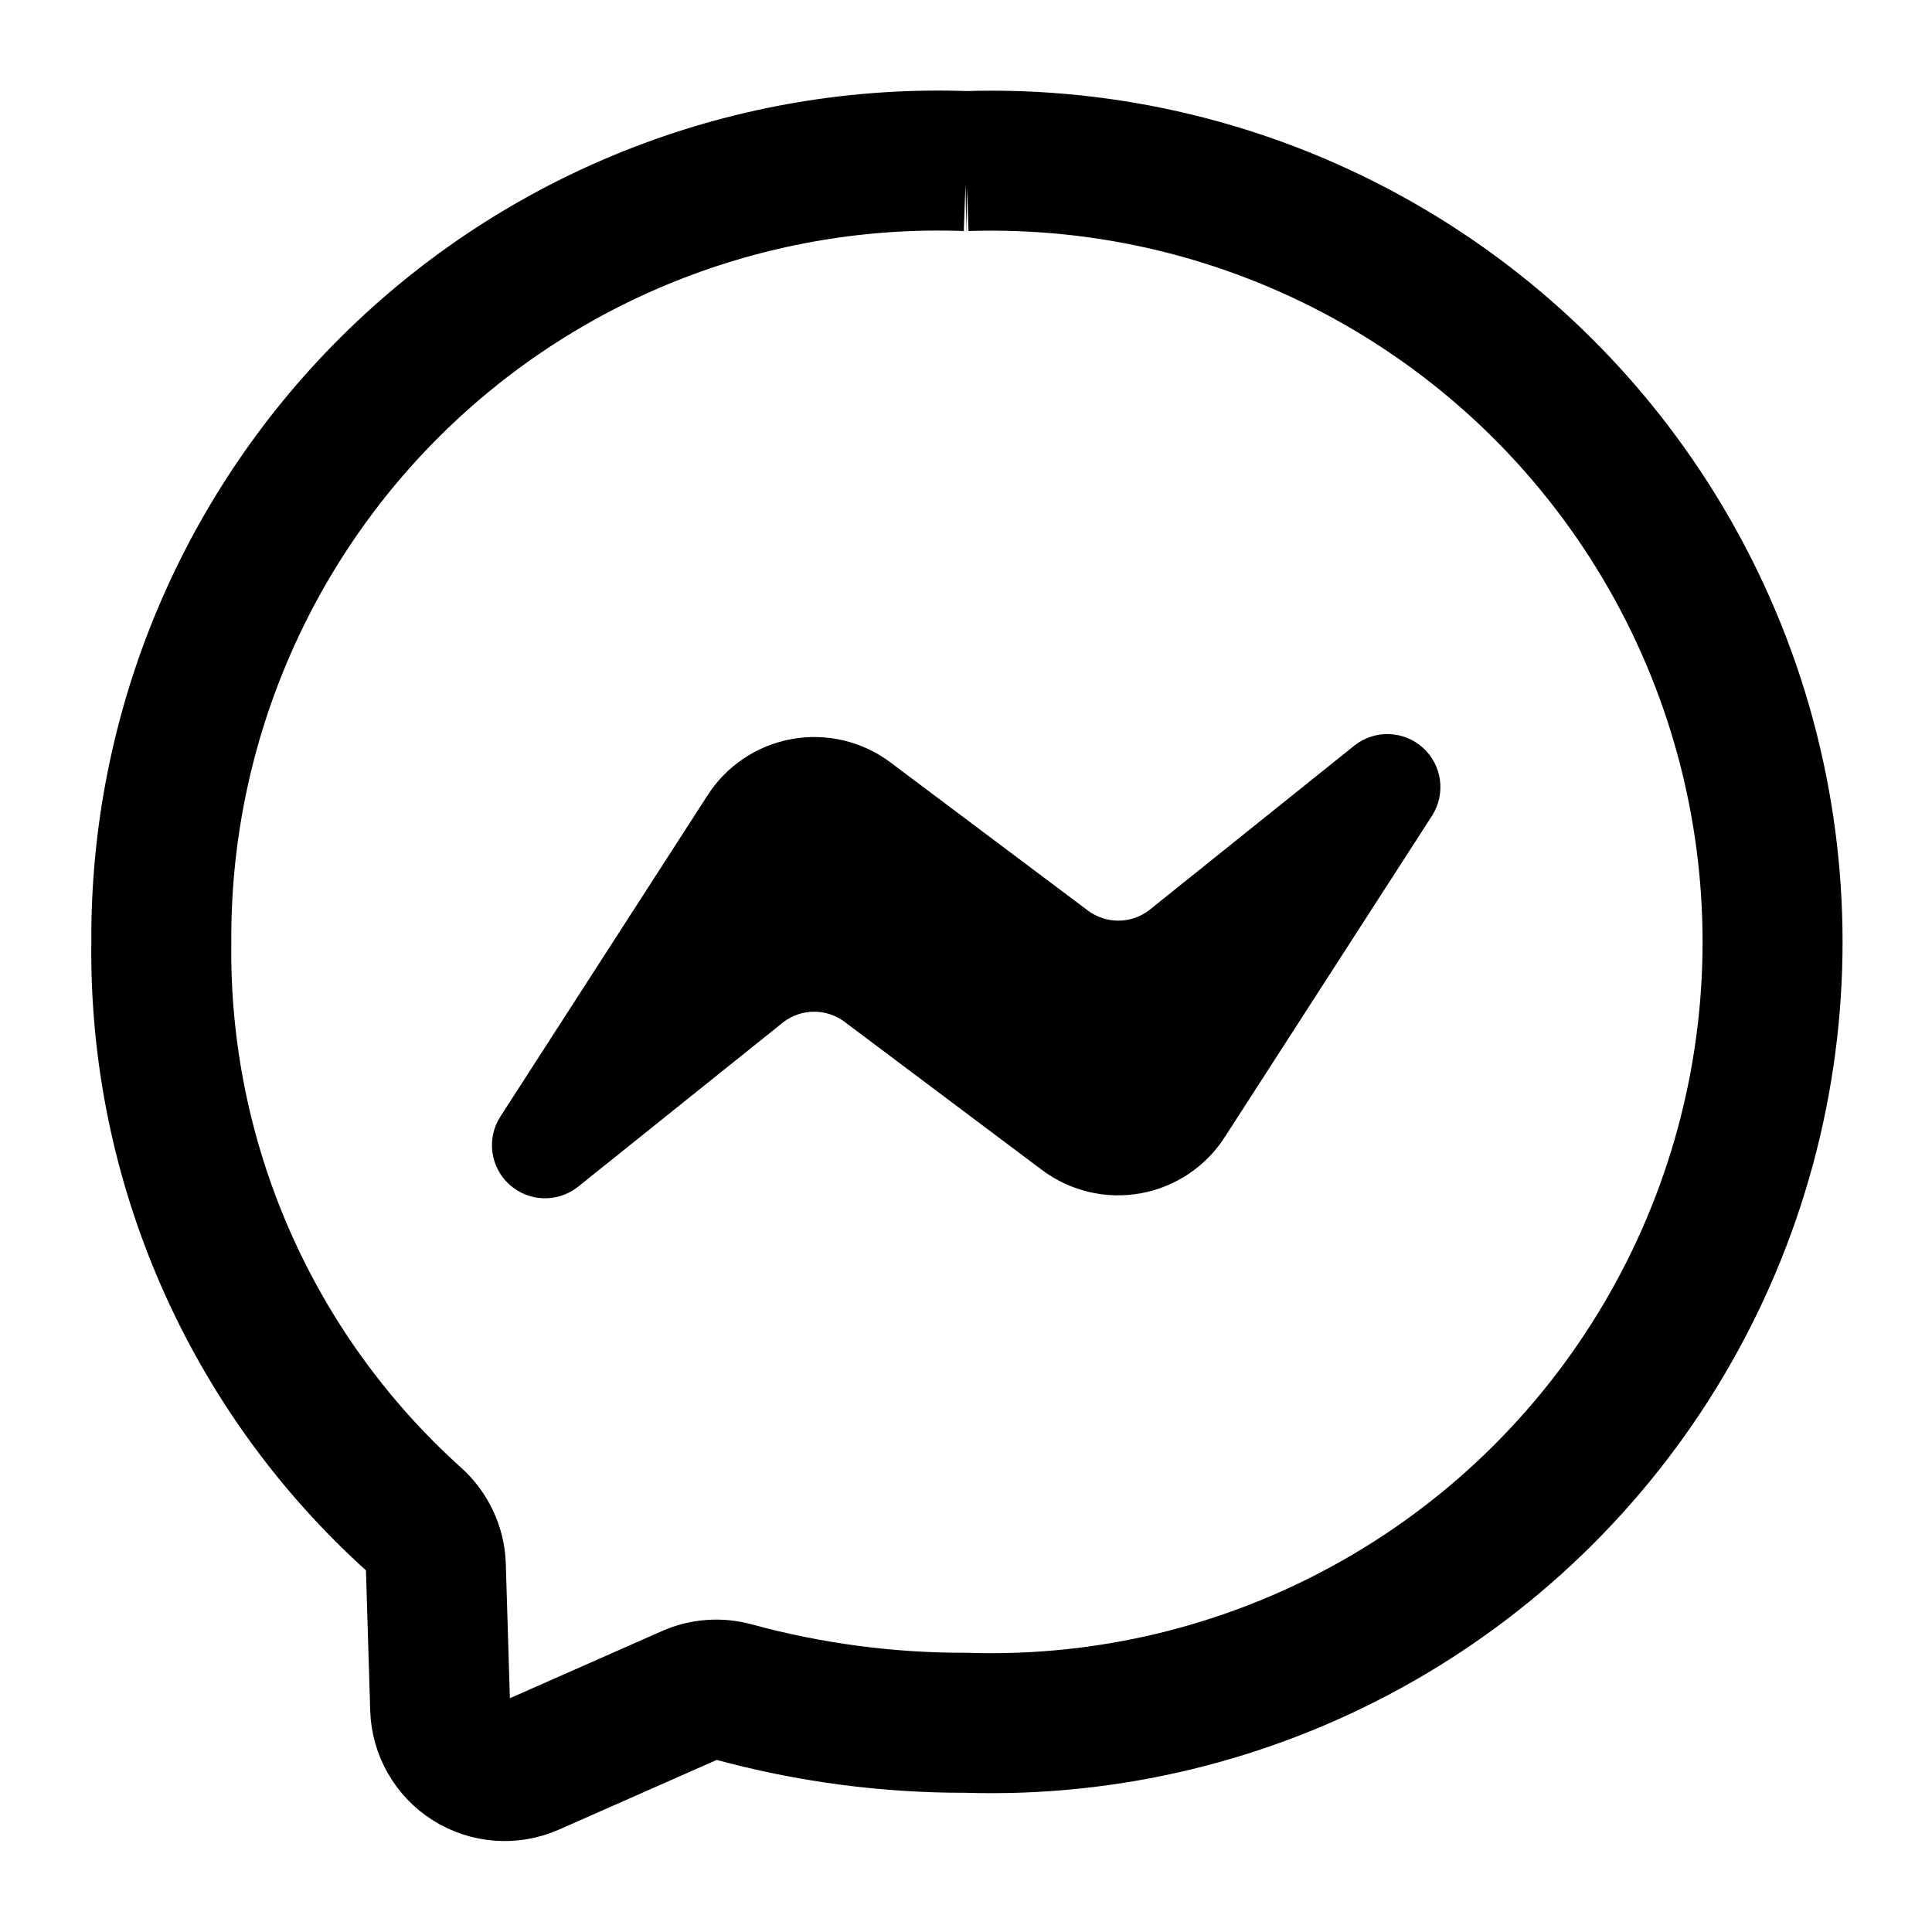
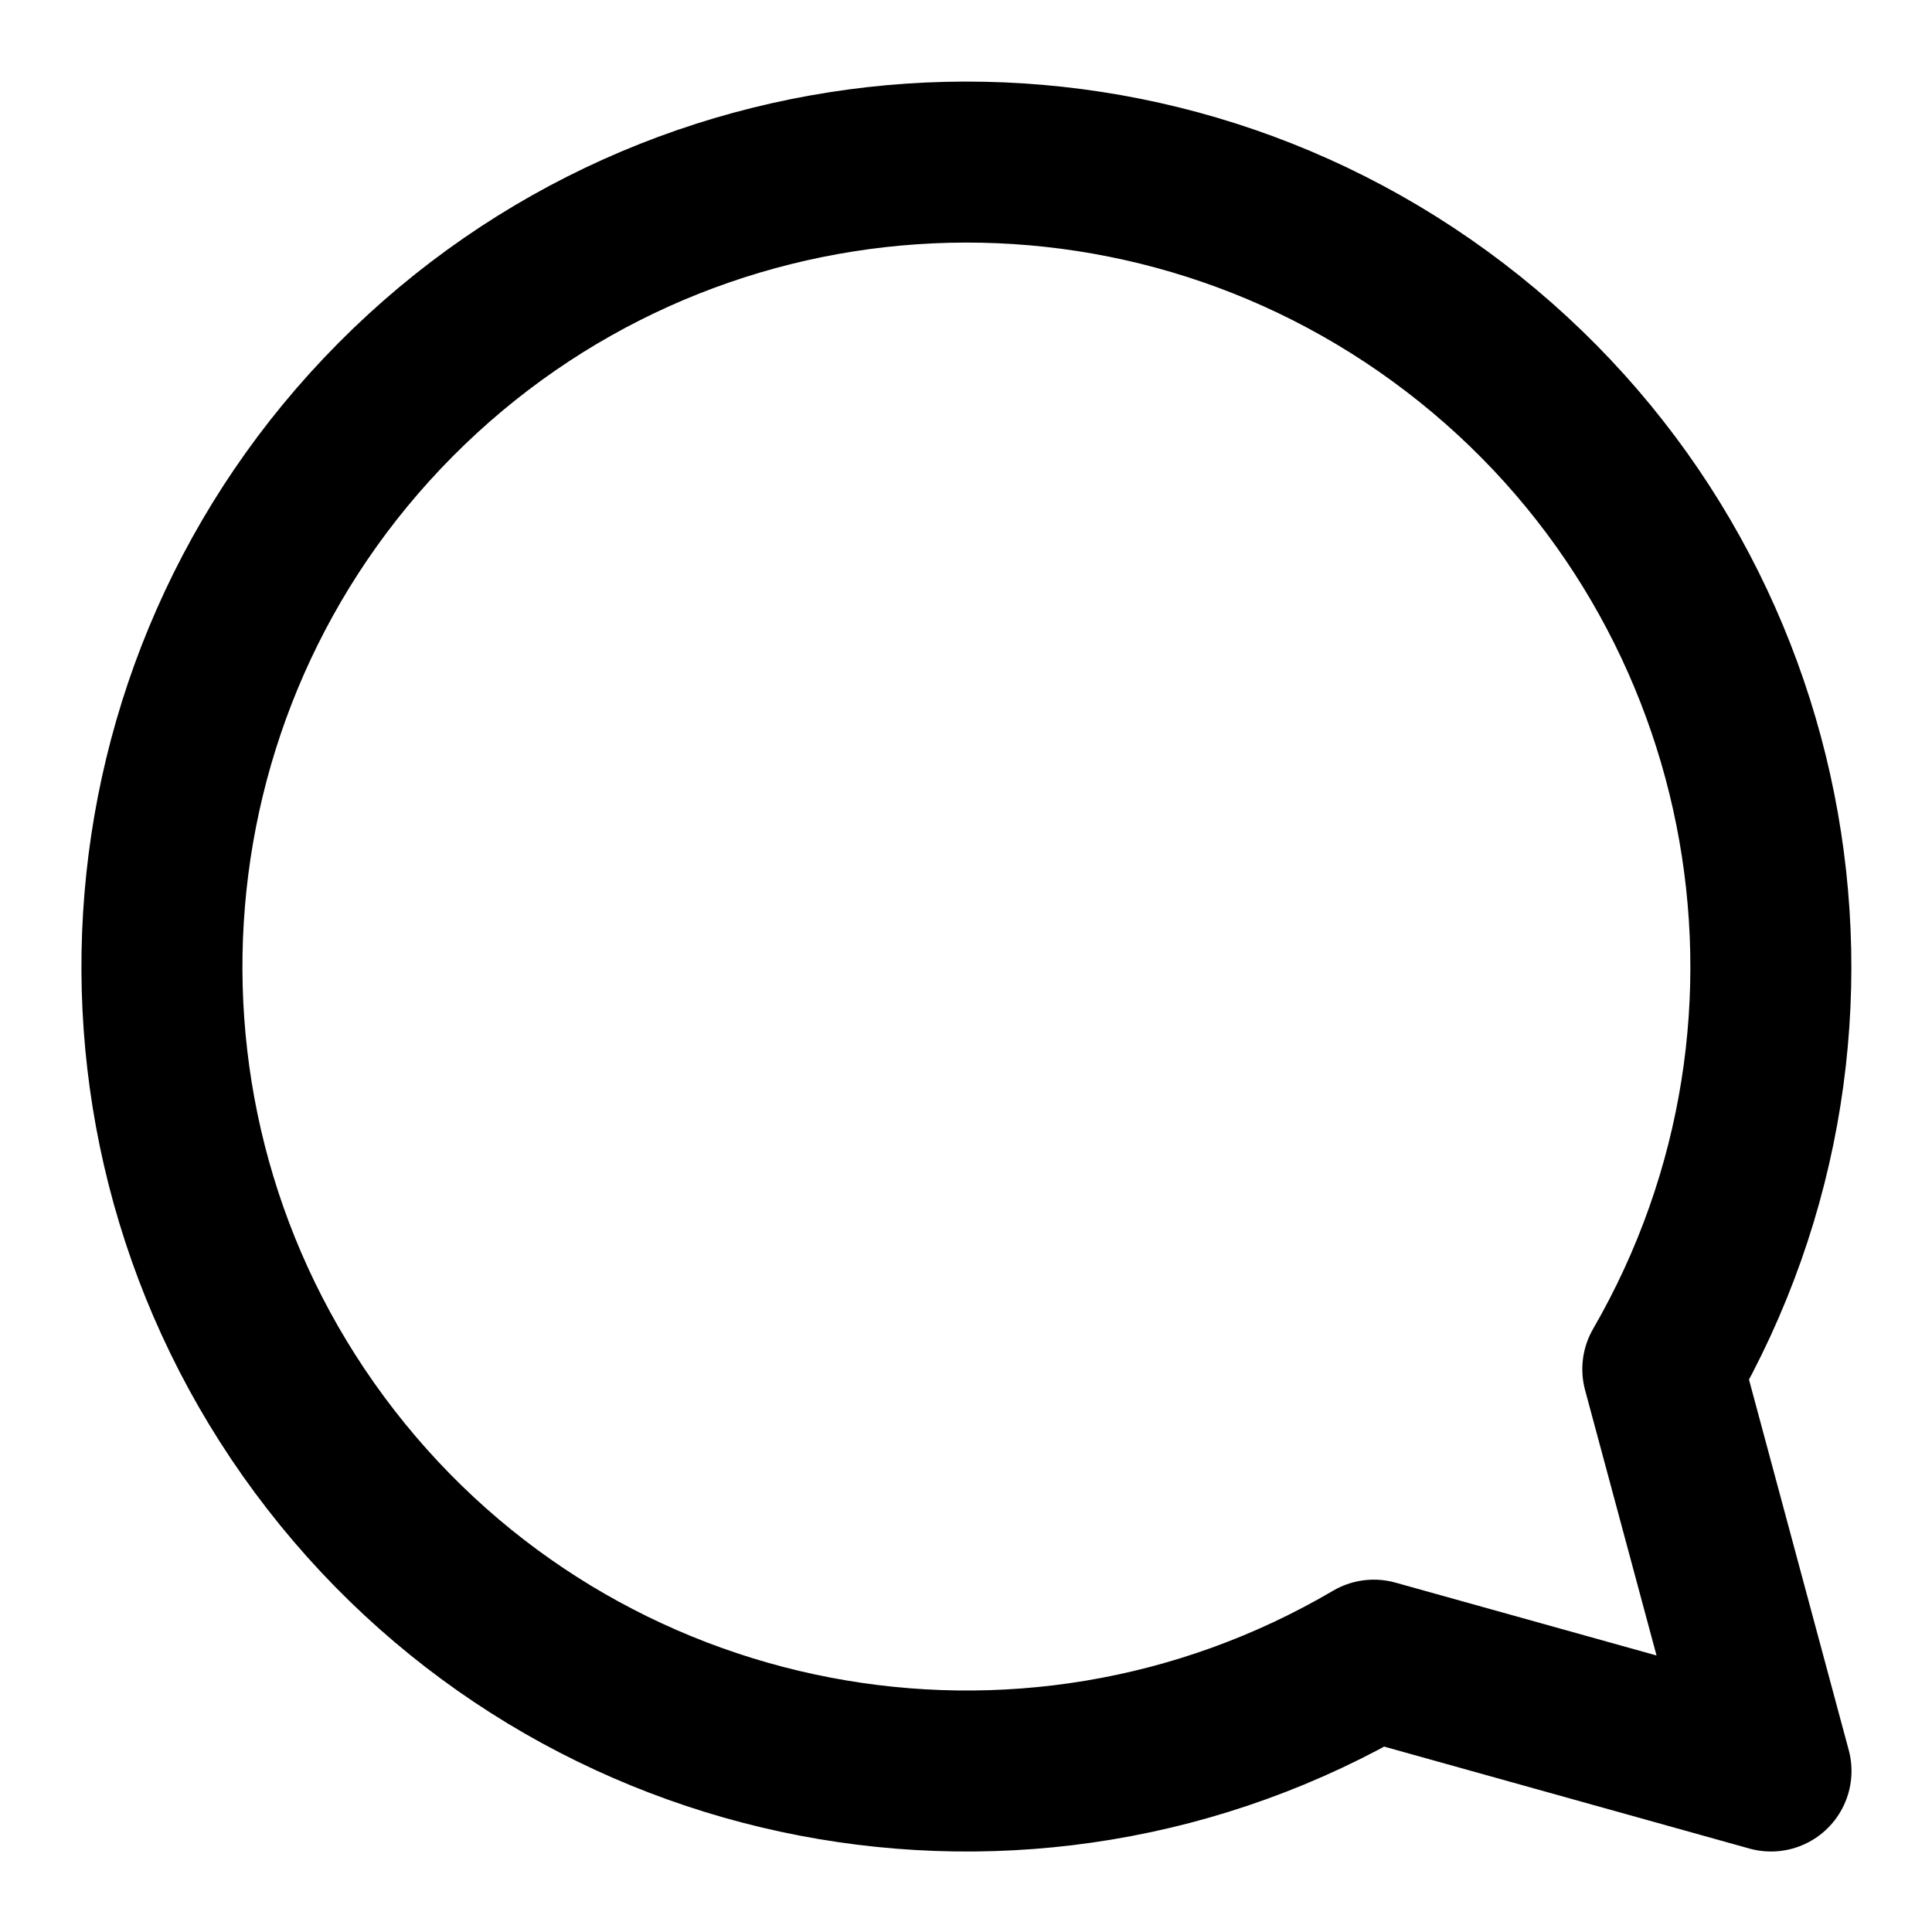
- <svg aria-label="Messages" class="icon icon--bubble-chat" fill="currentColor" height="24" role="img" viewBox="0 0 24 24" width="24">
-   <path d="M12.003 2.001a9.705 9.705 0 1 1 0 19.4 10.876 10.876 0 0 1-2.895-.384.798.798 0 0 0-.533.04l-1.984.876a.801.801 0 0 1-1.123-.708l-.054-1.78a.806.806 0 0 0-.27-.569 9.49 9.49 0 0 1-3.14-7.175 9.65 9.65 0 0 1 10-9.7Z" fill="none" stroke="currentColor" stroke-miterlimit="10" stroke-width="1.739" />
-   <path d="M17.79 10.132a.659.659 0 0 0-.962-.873l-2.556 2.05a.63.63 0 0 1-.758.002L11.06 9.47a1.576 1.576 0 0 0-2.277.42l-2.567 3.98a.659.659 0 0 0 .961.875l2.556-2.049a.63.63 0 0 1 .759-.002l2.452 1.84a1.576 1.576 0 0 0 2.278-.42Z" fill-rule="evenodd" />
+ <svg aria-label="Comment" class="icon icon--bubble-chat" fill="currentColor" height="24" role="img" viewBox="0 0 24 24" width="24">
+   <path d="M20.656 17.008a9.993 9.993 0 1 0-3.59 3.615L22 22Z" fill="none" stroke="currentColor" stroke-linejoin="round" stroke-width="2" />
</svg>
